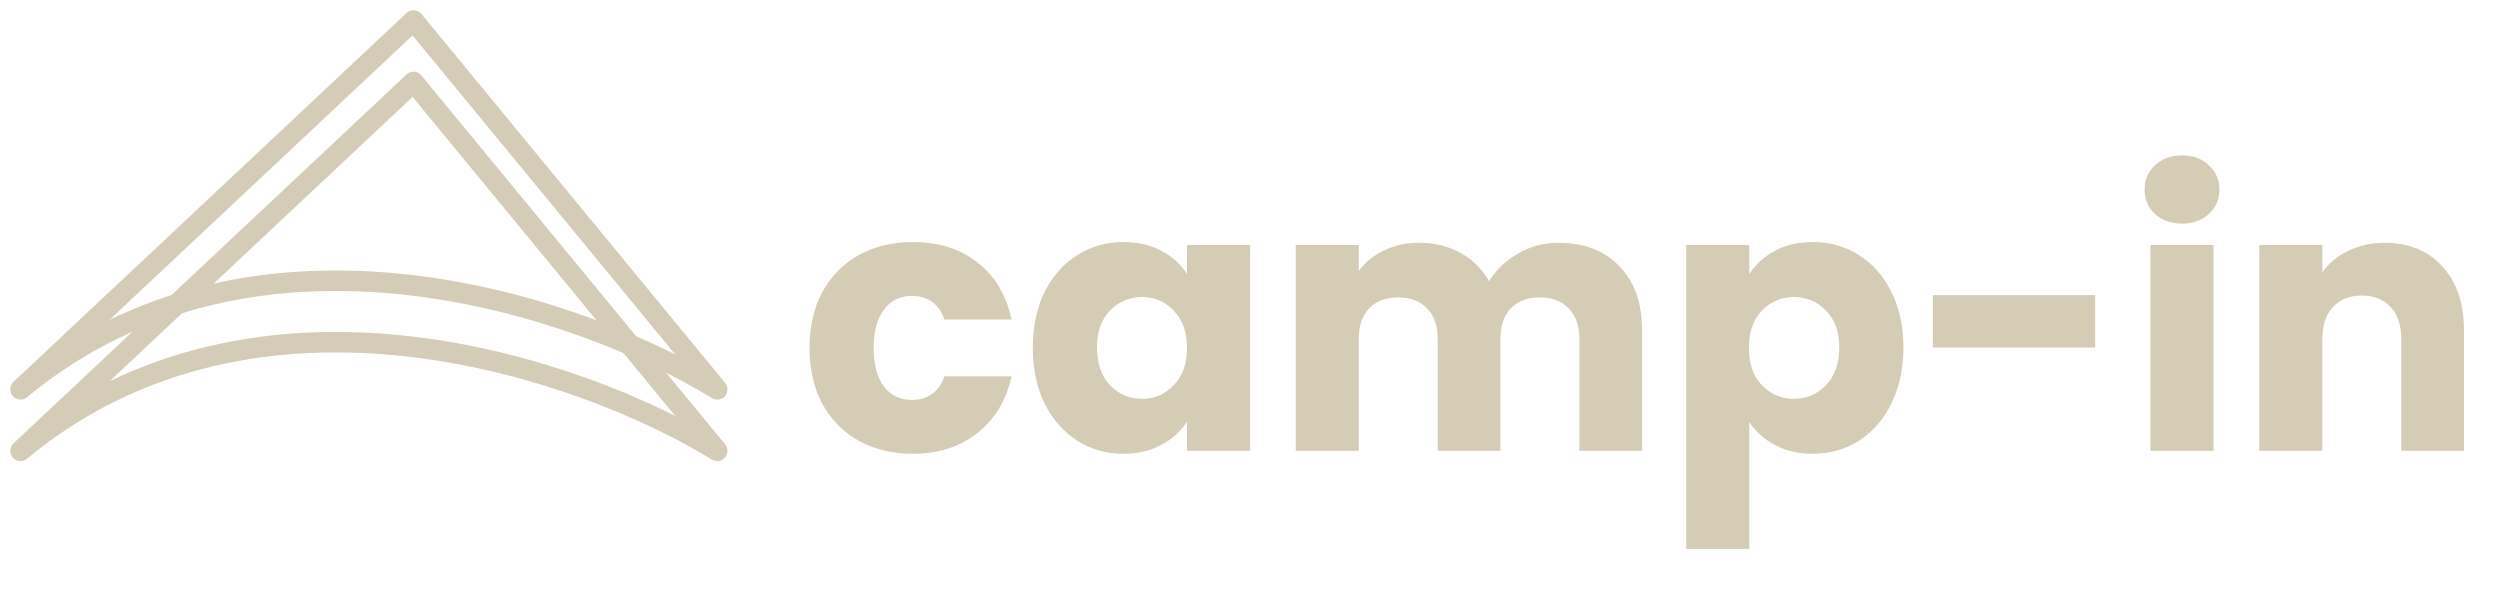
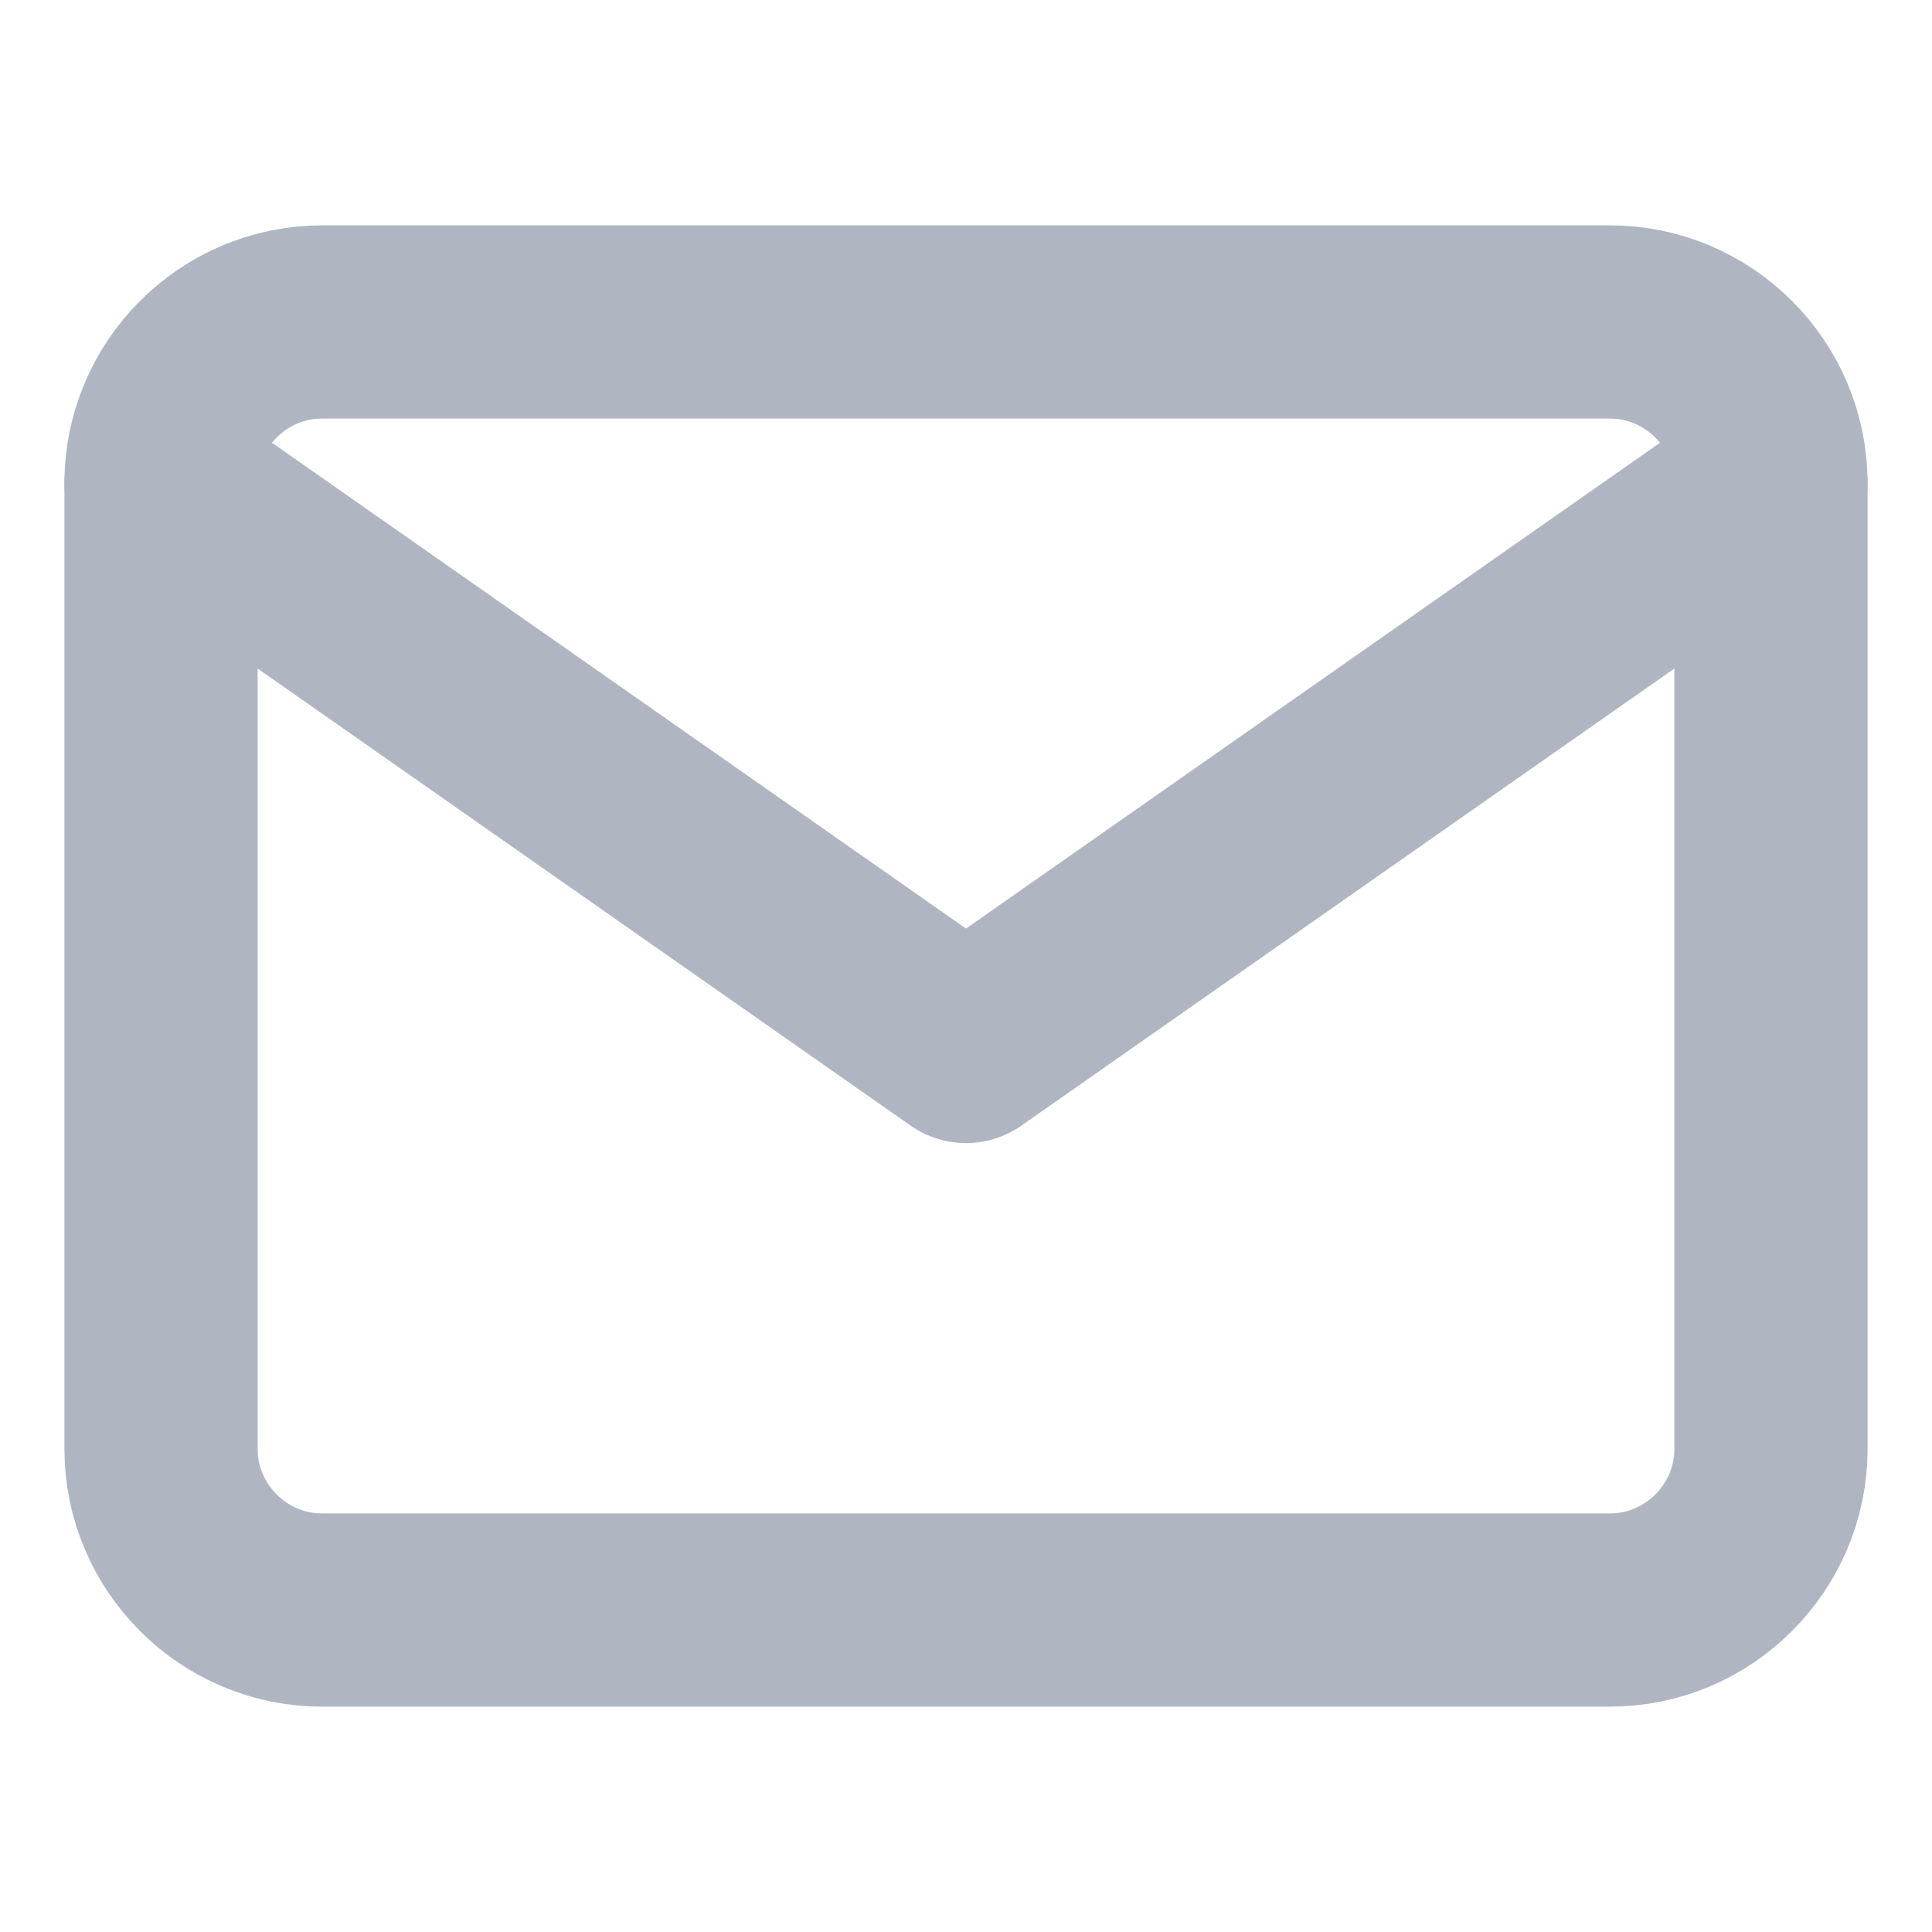
- <svg xmlns="http://www.w3.org/2000/svg" width="122" height="29" viewBox="0 0 122 29" fill="none">
-   <path d="M20.18 1L1 19C12.577 9.4 28.491 15 35 19L20.18 1Z" stroke="#D4CCB6" stroke-linejoin="round" />
-   <path d="M20.18 4L1 22C12.577 12.4 28.491 18 35 22L20.18 4Z" stroke="#D4CCB6" stroke-linejoin="round" />
-   <path d="M39.504 16.978C39.504 15.934 39.714 15.022 40.134 14.242C40.566 13.462 41.16 12.862 41.916 12.442C42.684 12.022 43.56 11.812 44.544 11.812C45.804 11.812 46.854 12.142 47.694 12.802C48.546 13.462 49.104 14.392 49.368 15.592H46.092C45.816 14.824 45.282 14.44 44.49 14.44C43.926 14.44 43.476 14.662 43.14 15.106C42.804 15.538 42.636 16.162 42.636 16.978C42.636 17.794 42.804 18.424 43.14 18.868C43.476 19.3 43.926 19.516 44.49 19.516C45.282 19.516 45.816 19.132 46.092 18.364H49.368C49.104 19.54 48.546 20.464 47.694 21.136C46.842 21.808 45.792 22.144 44.544 22.144C43.56 22.144 42.684 21.934 41.916 21.514C41.16 21.094 40.566 20.494 40.134 19.714C39.714 18.934 39.504 18.022 39.504 16.978ZM50.402 16.96C50.402 15.928 50.594 15.022 50.978 14.242C51.374 13.462 51.908 12.862 52.58 12.442C53.252 12.022 54.002 11.812 54.83 11.812C55.538 11.812 56.156 11.956 56.684 12.244C57.224 12.532 57.638 12.91 57.926 13.378V11.956H61.004V22H57.926V20.578C57.626 21.046 57.206 21.424 56.666 21.712C56.138 22 55.52 22.144 54.812 22.144C53.996 22.144 53.252 21.934 52.58 21.514C51.908 21.082 51.374 20.476 50.978 19.696C50.594 18.904 50.402 17.992 50.402 16.96ZM57.926 16.978C57.926 16.21 57.71 15.604 57.278 15.16C56.858 14.716 56.342 14.494 55.73 14.494C55.118 14.494 54.596 14.716 54.164 15.16C53.744 15.592 53.534 16.192 53.534 16.96C53.534 17.728 53.744 18.34 54.164 18.796C54.596 19.24 55.118 19.462 55.73 19.462C56.342 19.462 56.858 19.24 57.278 18.796C57.71 18.352 57.926 17.746 57.926 16.978ZM76.047 11.848C77.295 11.848 78.285 12.226 79.017 12.982C79.761 13.738 80.133 14.788 80.133 16.132V22H77.073V16.546C77.073 15.898 76.899 15.4 76.551 15.052C76.215 14.692 75.747 14.512 75.147 14.512C74.547 14.512 74.073 14.692 73.725 15.052C73.389 15.4 73.221 15.898 73.221 16.546V22H70.161V16.546C70.161 15.898 69.987 15.4 69.639 15.052C69.303 14.692 68.835 14.512 68.235 14.512C67.635 14.512 67.161 14.692 66.813 15.052C66.477 15.4 66.309 15.898 66.309 16.546V22H63.231V11.956H66.309V13.216C66.621 12.796 67.029 12.466 67.533 12.226C68.037 11.974 68.607 11.848 69.243 11.848C69.999 11.848 70.671 12.01 71.259 12.334C71.859 12.658 72.327 13.12 72.663 13.72C73.011 13.168 73.485 12.718 74.085 12.37C74.685 12.022 75.339 11.848 76.047 11.848ZM85.364 13.378C85.664 12.91 86.078 12.532 86.606 12.244C87.134 11.956 87.752 11.812 88.46 11.812C89.288 11.812 90.038 12.022 90.71 12.442C91.382 12.862 91.91 13.462 92.294 14.242C92.69 15.022 92.888 15.928 92.888 16.96C92.888 17.992 92.69 18.904 92.294 19.696C91.91 20.476 91.382 21.082 90.71 21.514C90.038 21.934 89.288 22.144 88.46 22.144C87.764 22.144 87.146 22 86.606 21.712C86.078 21.424 85.664 21.052 85.364 20.596V26.788H82.286V11.956H85.364V13.378ZM89.756 16.96C89.756 16.192 89.54 15.592 89.108 15.16C88.688 14.716 88.166 14.494 87.542 14.494C86.93 14.494 86.408 14.716 85.976 15.16C85.556 15.604 85.346 16.21 85.346 16.978C85.346 17.746 85.556 18.352 85.976 18.796C86.408 19.24 86.93 19.462 87.542 19.462C88.154 19.462 88.676 19.24 89.108 18.796C89.54 18.34 89.756 17.728 89.756 16.96ZM102.243 14.404V16.96H94.323V14.404H102.243ZM106.492 10.912C105.952 10.912 105.508 10.756 105.16 10.444C104.824 10.12 104.656 9.724 104.656 9.256C104.656 8.776 104.824 8.38 105.16 8.068C105.508 7.744 105.952 7.582 106.492 7.582C107.02 7.582 107.452 7.744 107.788 8.068C108.136 8.38 108.31 8.776 108.31 9.256C108.31 9.724 108.136 10.12 107.788 10.444C107.452 10.756 107.02 10.912 106.492 10.912ZM108.022 11.956V22H104.944V11.956H108.022ZM116.373 11.848C117.549 11.848 118.485 12.232 119.181 13C119.889 13.756 120.243 14.8 120.243 16.132V22H117.183V16.546C117.183 15.874 117.009 15.352 116.661 14.98C116.313 14.608 115.845 14.422 115.257 14.422C114.669 14.422 114.201 14.608 113.853 14.98C113.505 15.352 113.331 15.874 113.331 16.546V22H110.253V11.956H113.331V13.288C113.643 12.844 114.063 12.496 114.591 12.244C115.119 11.98 115.713 11.848 116.373 11.848Z" fill="#D5CCB6" />
+ <svg xmlns="http://www.w3.org/2000/svg" width="20" height="20" viewBox="0 0 20 20" fill="none">
+   <path d="M3.333 3.333H16.667C17.583 3.333 18.333 4.083 18.333 5V15C18.333 15.917 17.583 16.667 16.667 16.667H3.333C2.417 16.667 1.667 15.917 1.667 15V5C1.667 4.083 2.417 3.333 3.333 3.333Z" stroke="#AFB6C2" stroke-width="2" stroke-linecap="round" stroke-linejoin="round" />
+   <path d="M18.333 5L10 10.833L1.667 5" stroke="#AFB6C2" stroke-width="2" stroke-linecap="round" stroke-linejoin="round" />
</svg>
